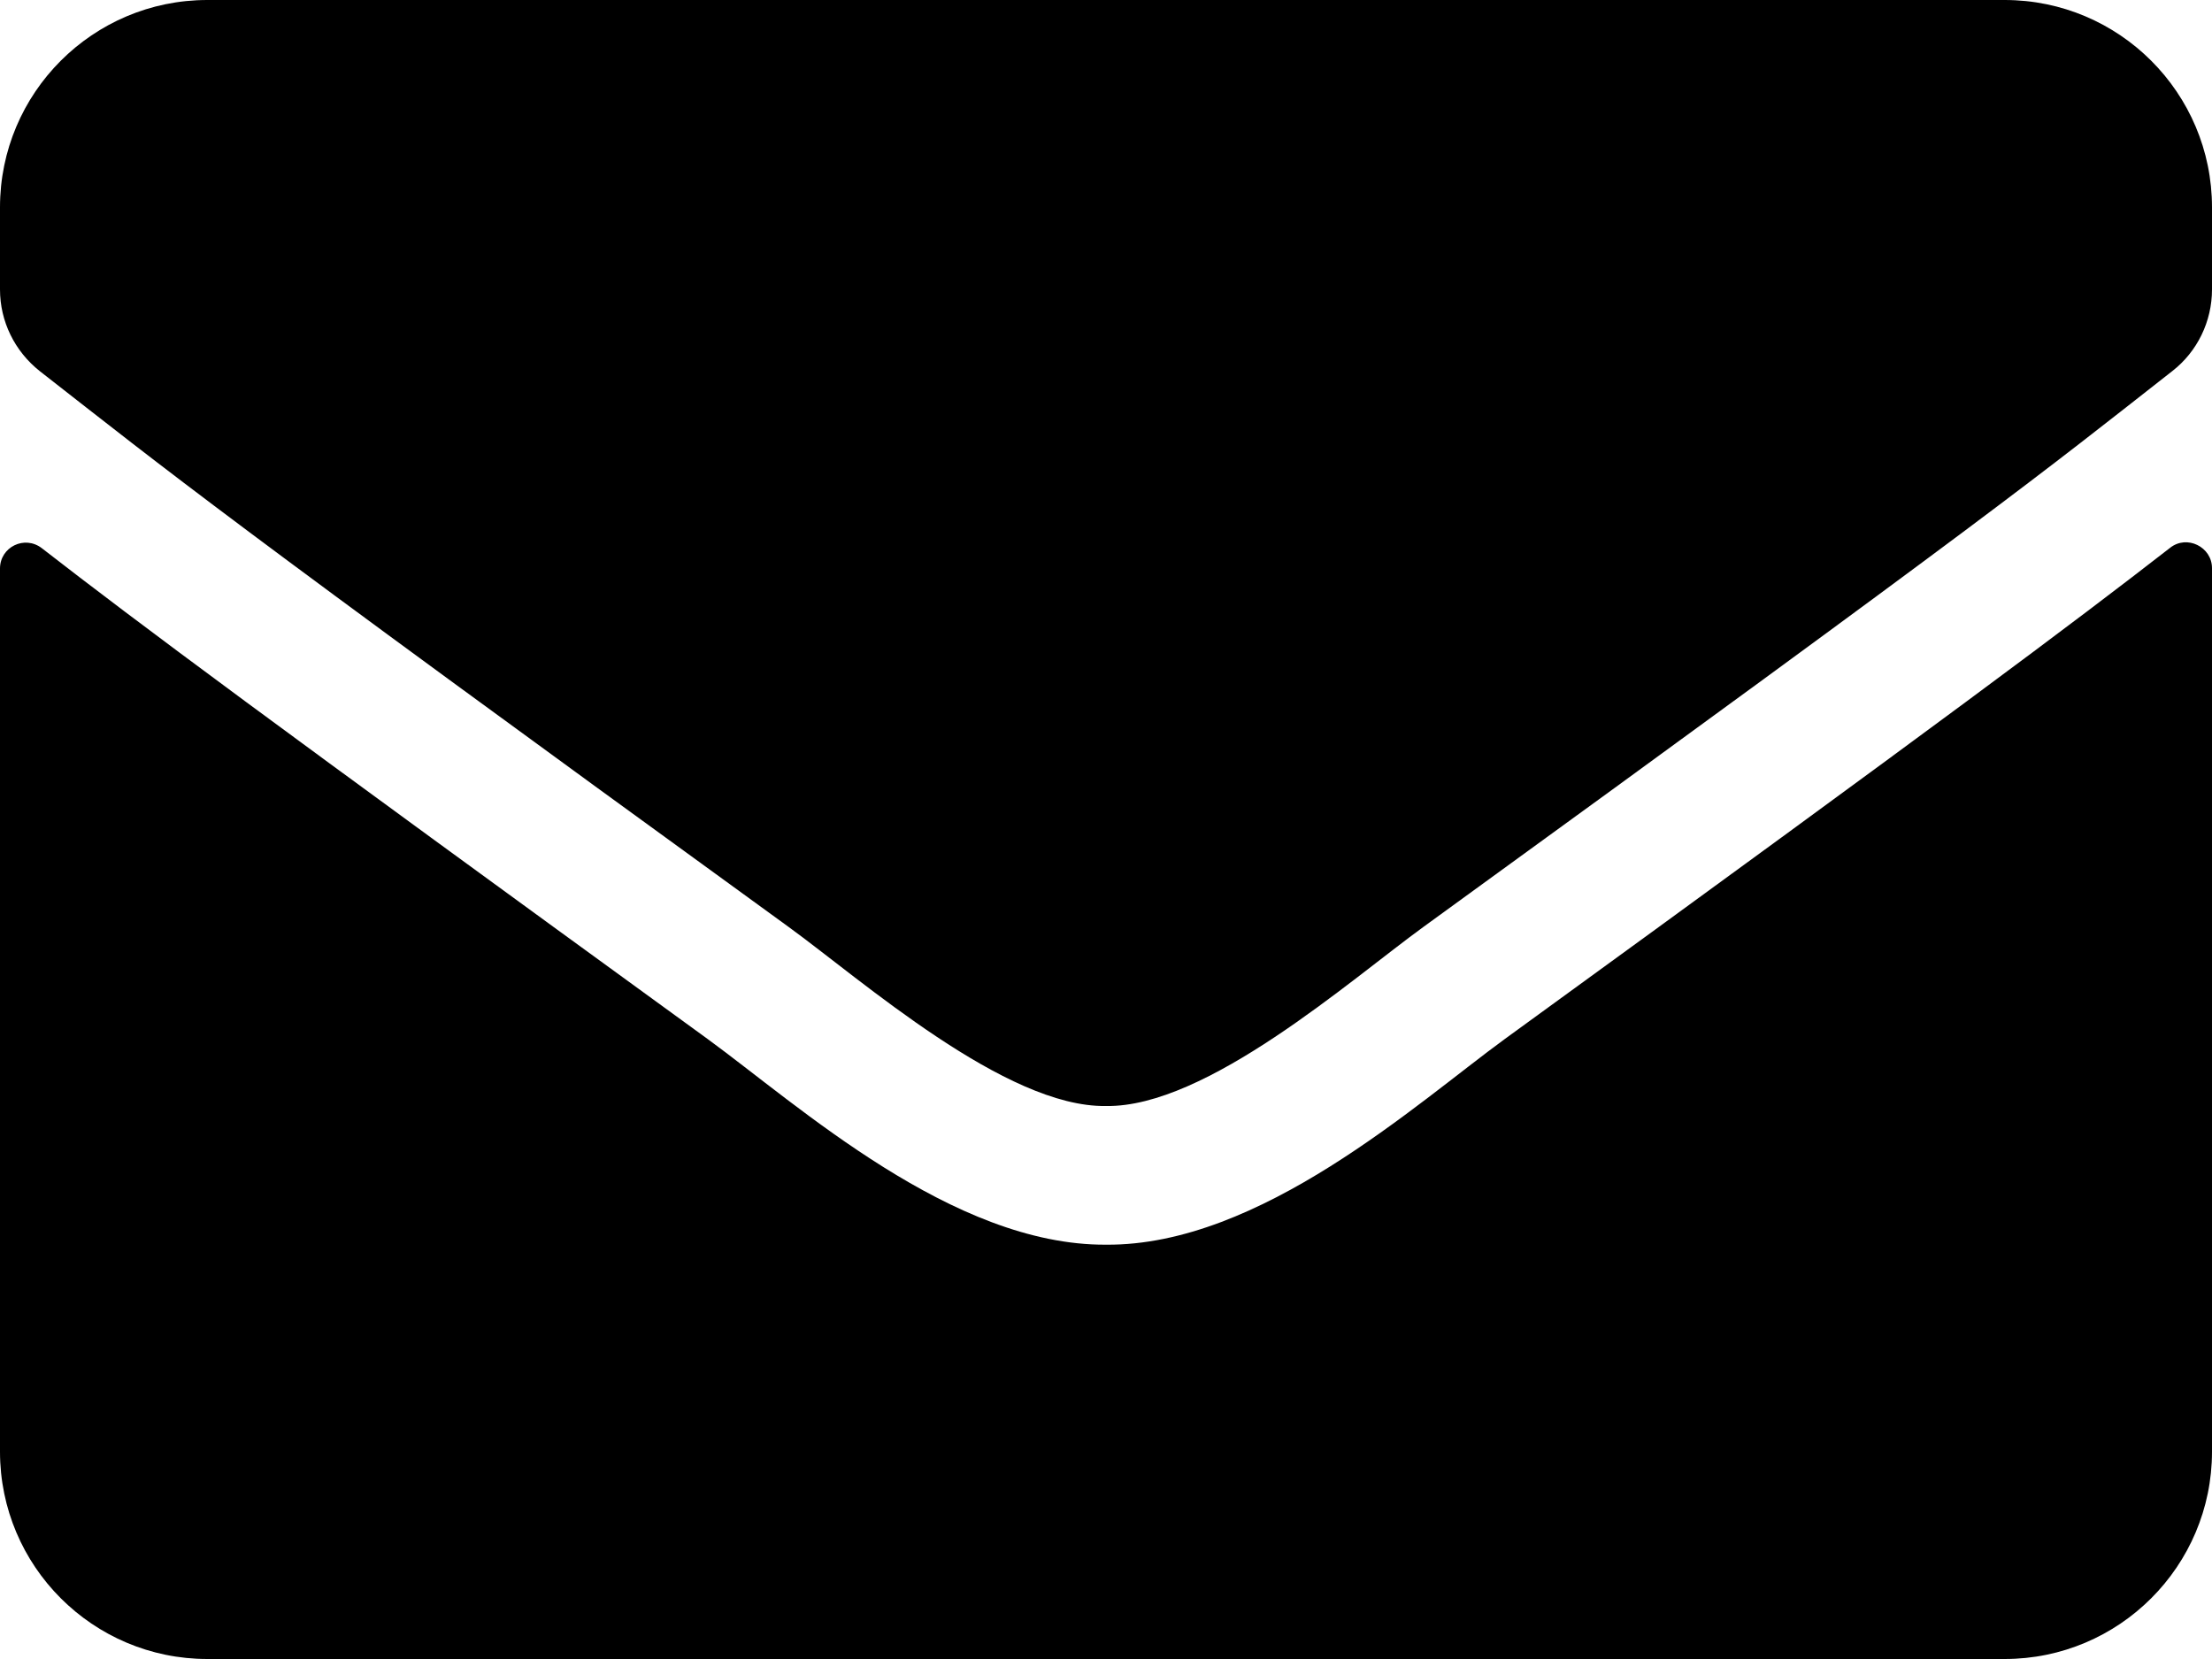
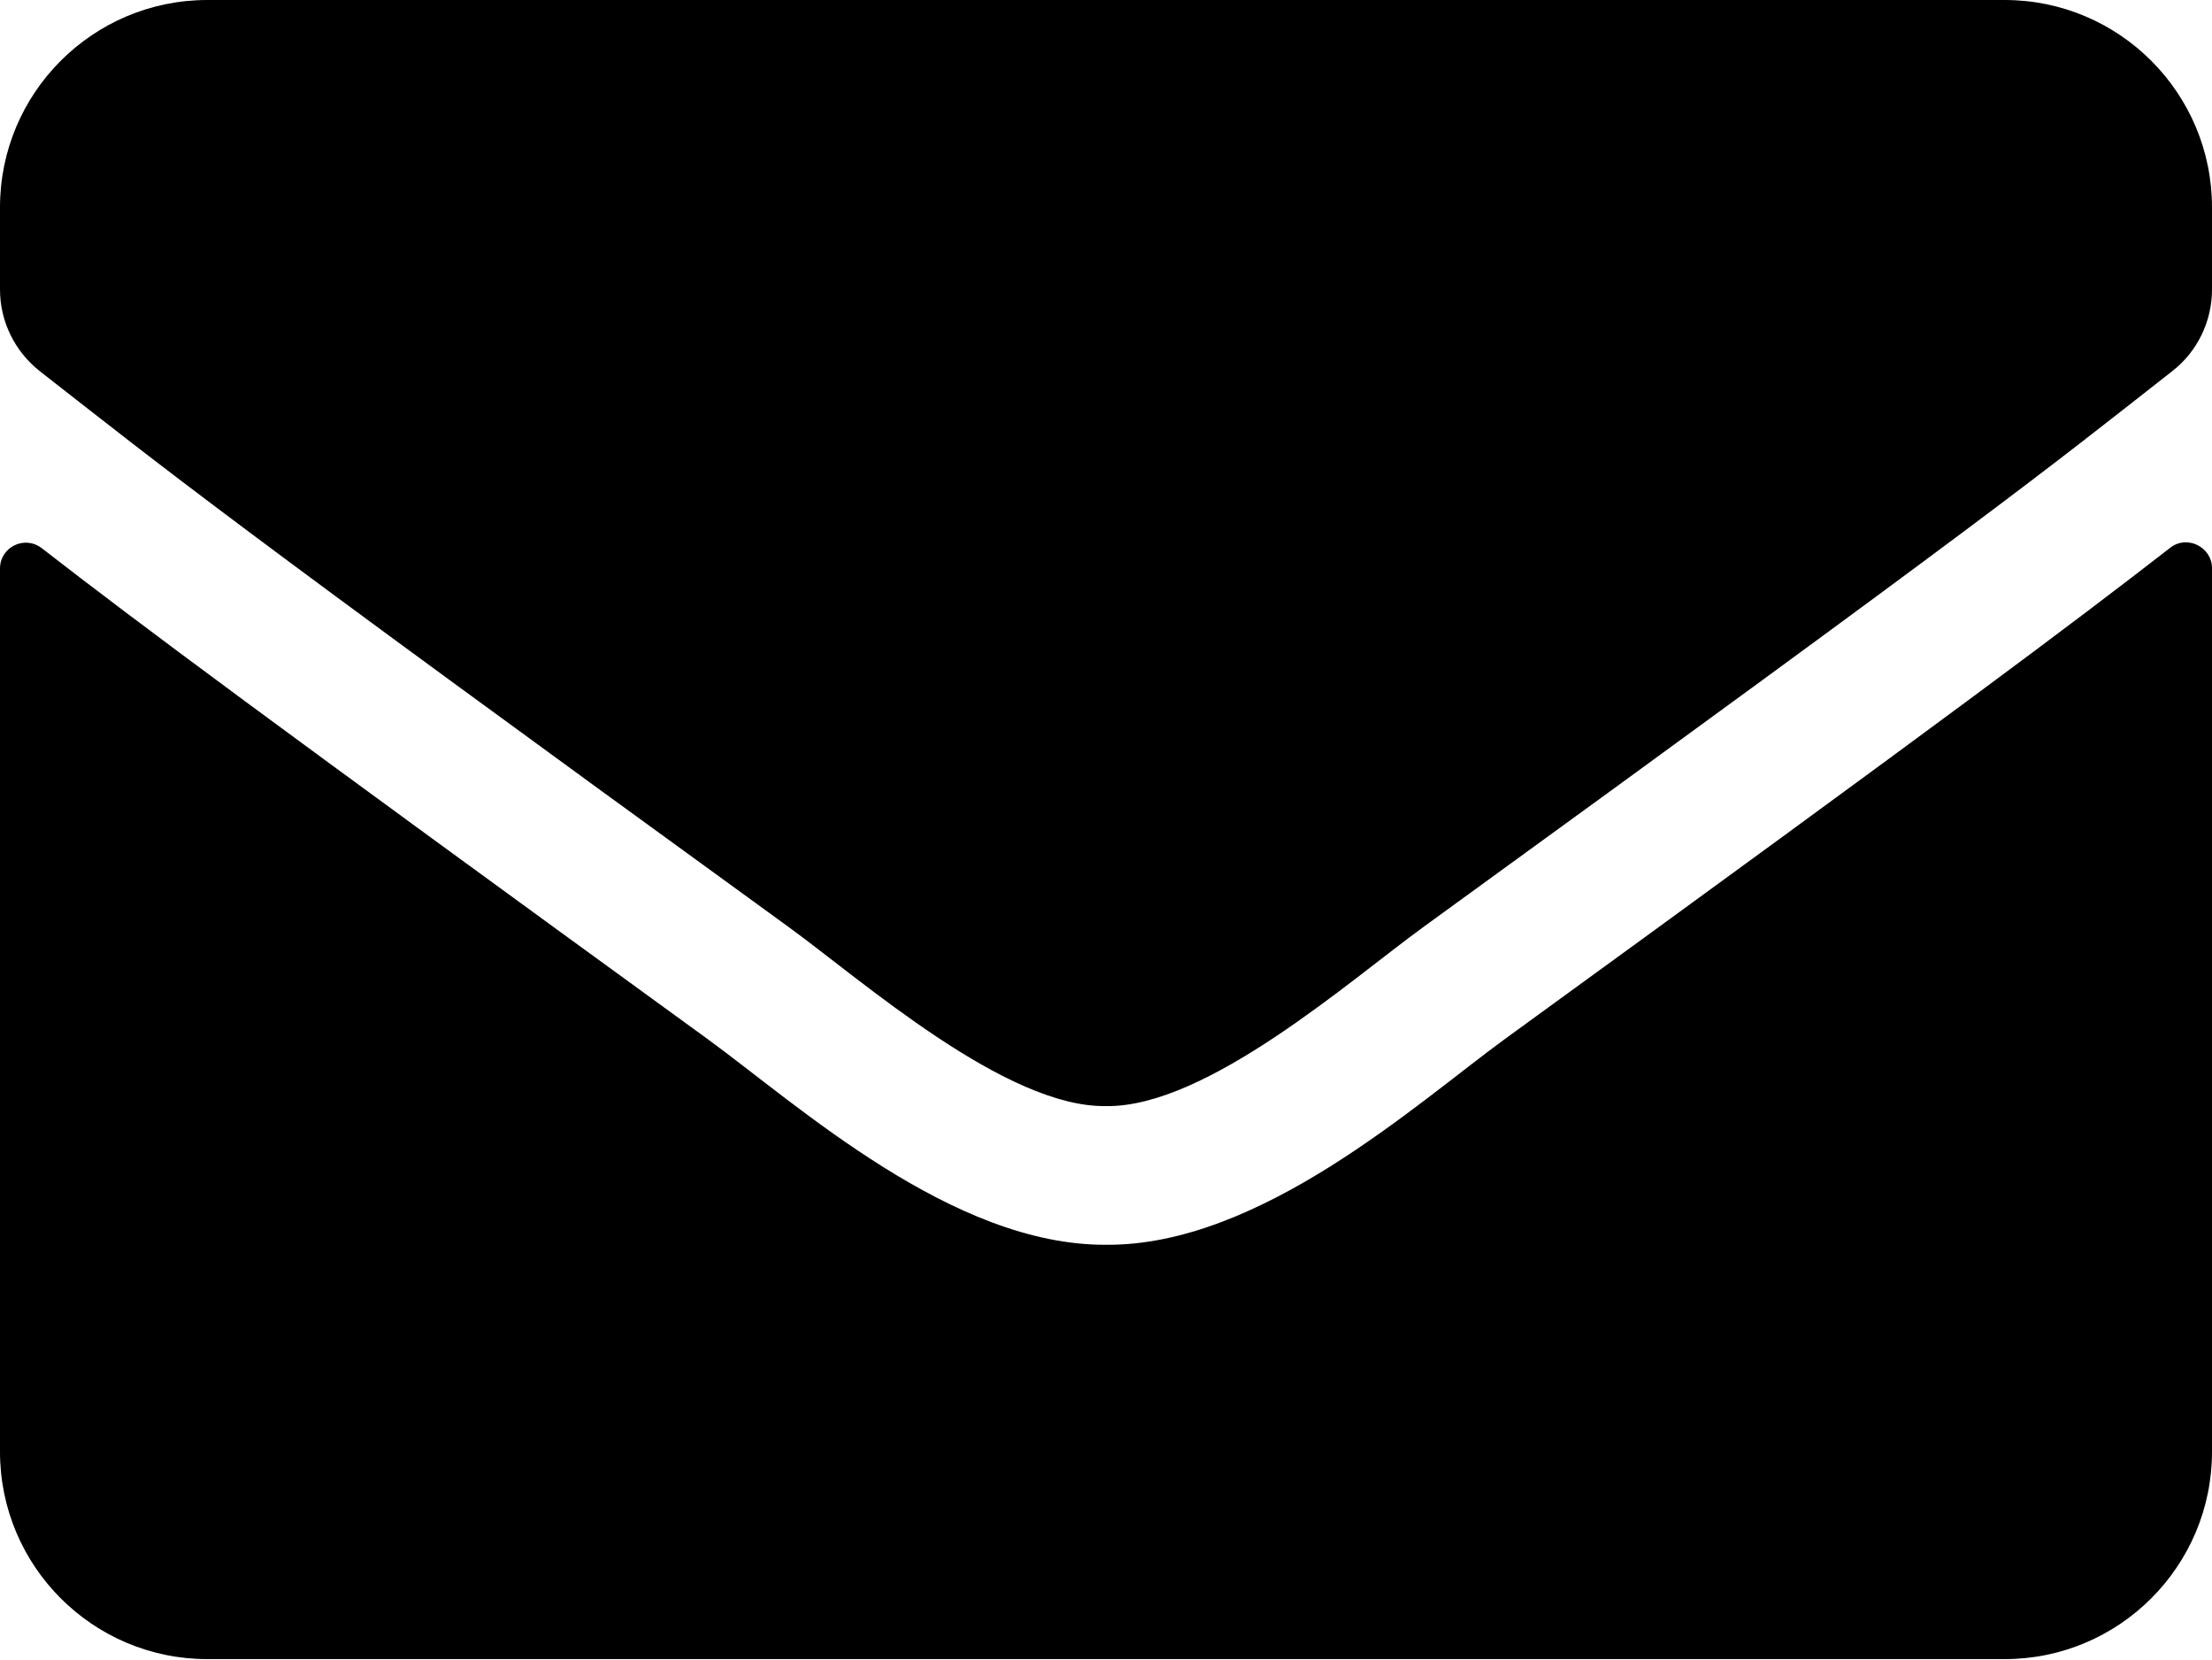
- <svg xmlns="http://www.w3.org/2000/svg" class="email" viewBox="0 64 512 384">
+ <svg xmlns="http://www.w3.org/2000/svg" class="email" viewBox="0 64 512 384.02">
  <path fill="currentColor" d="M502.3 190.8c3.9-3.1 9.7-.2 9.7 4.7V400c0 26.5-21.5 48-48 48H48c-26.5 0-48-21.5-48-48V195.6c0-5 5.7-7.8 9.7-4.7 22.4 17.4 52.1 39.5 154.1 113.6 21.1 15.4 56.7 47.8 92.2 47.6 35.7.3 72-32.8 92.3-47.6 102-74.1 131.6-96.3 154-113.7zM256 320c23.2.4 56.6-29.2 73.4-41.4 132.7-96.3 142.8-104.7 173.4-128.7 5.8-4.5 9.2-11.5 9.2-18.9v-19c0-26.5-21.5-48-48-48H48C21.5 64 0 85.5 0 112v19c0 7.4 3.4 14.3 9.2 18.9 30.6 23.9 40.7 32.4 173.4 128.7 16.8 12.2 50.2 41.8 73.4 41.4z" />
</svg>
